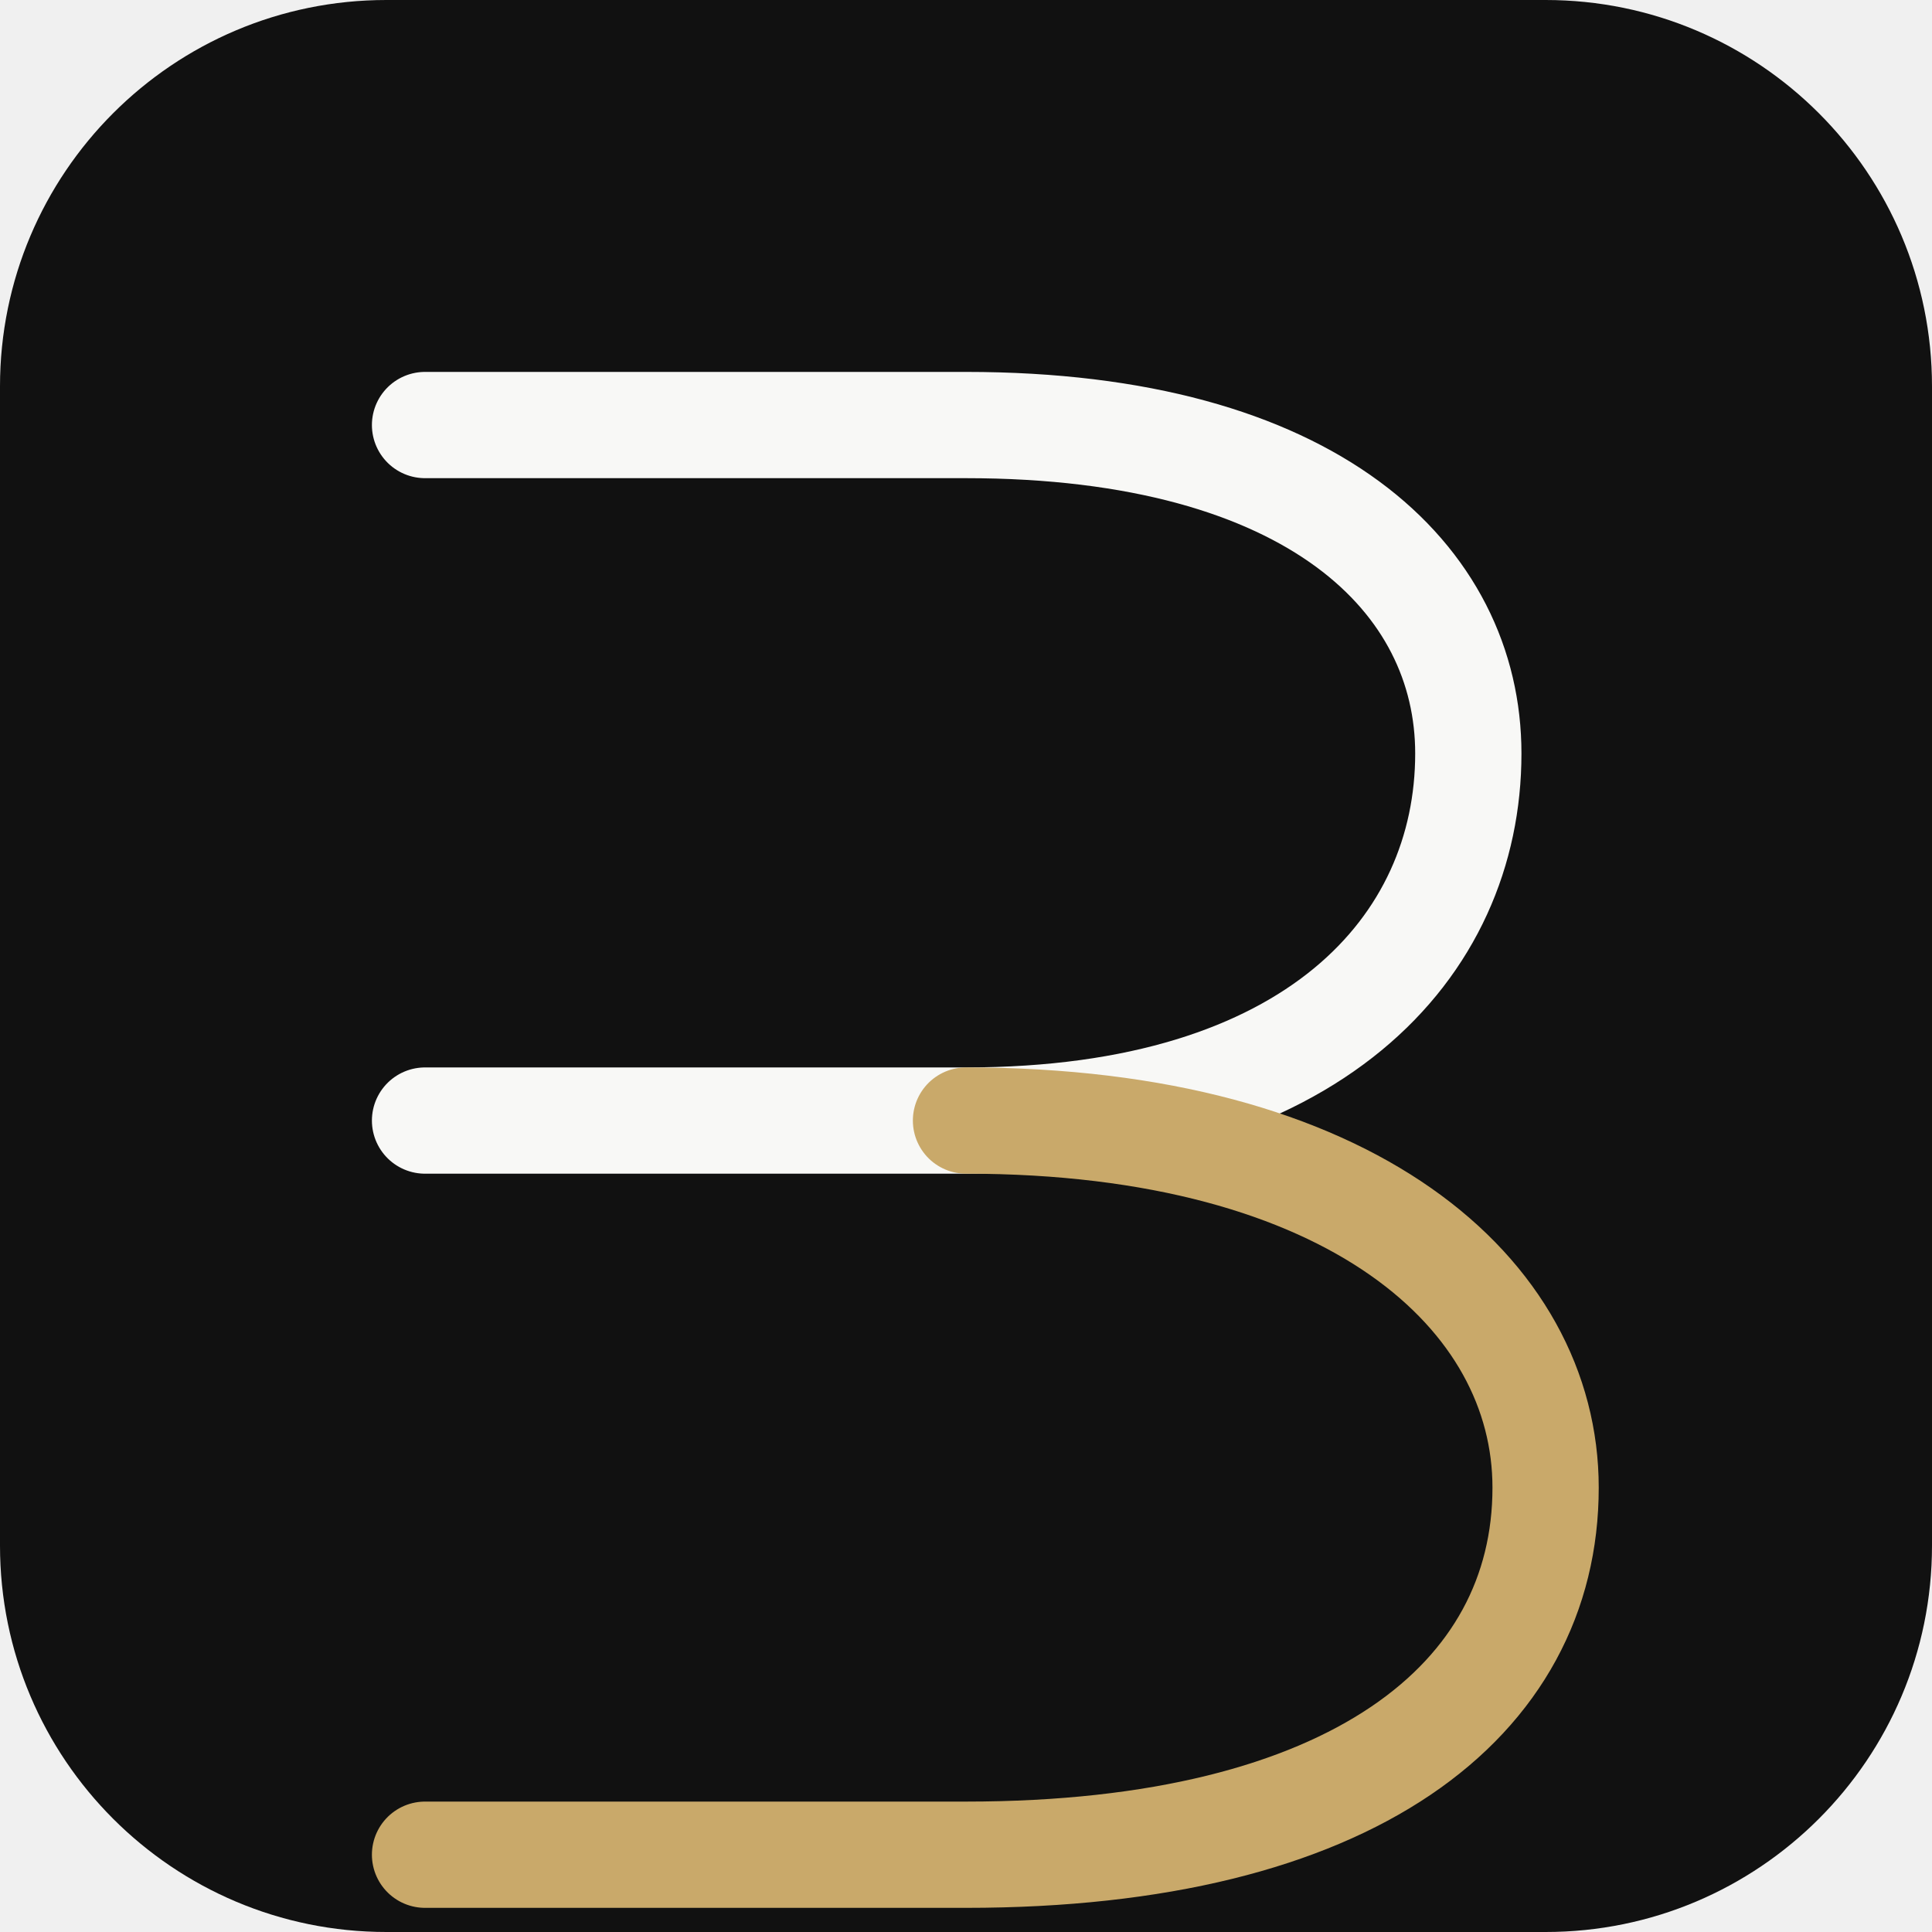
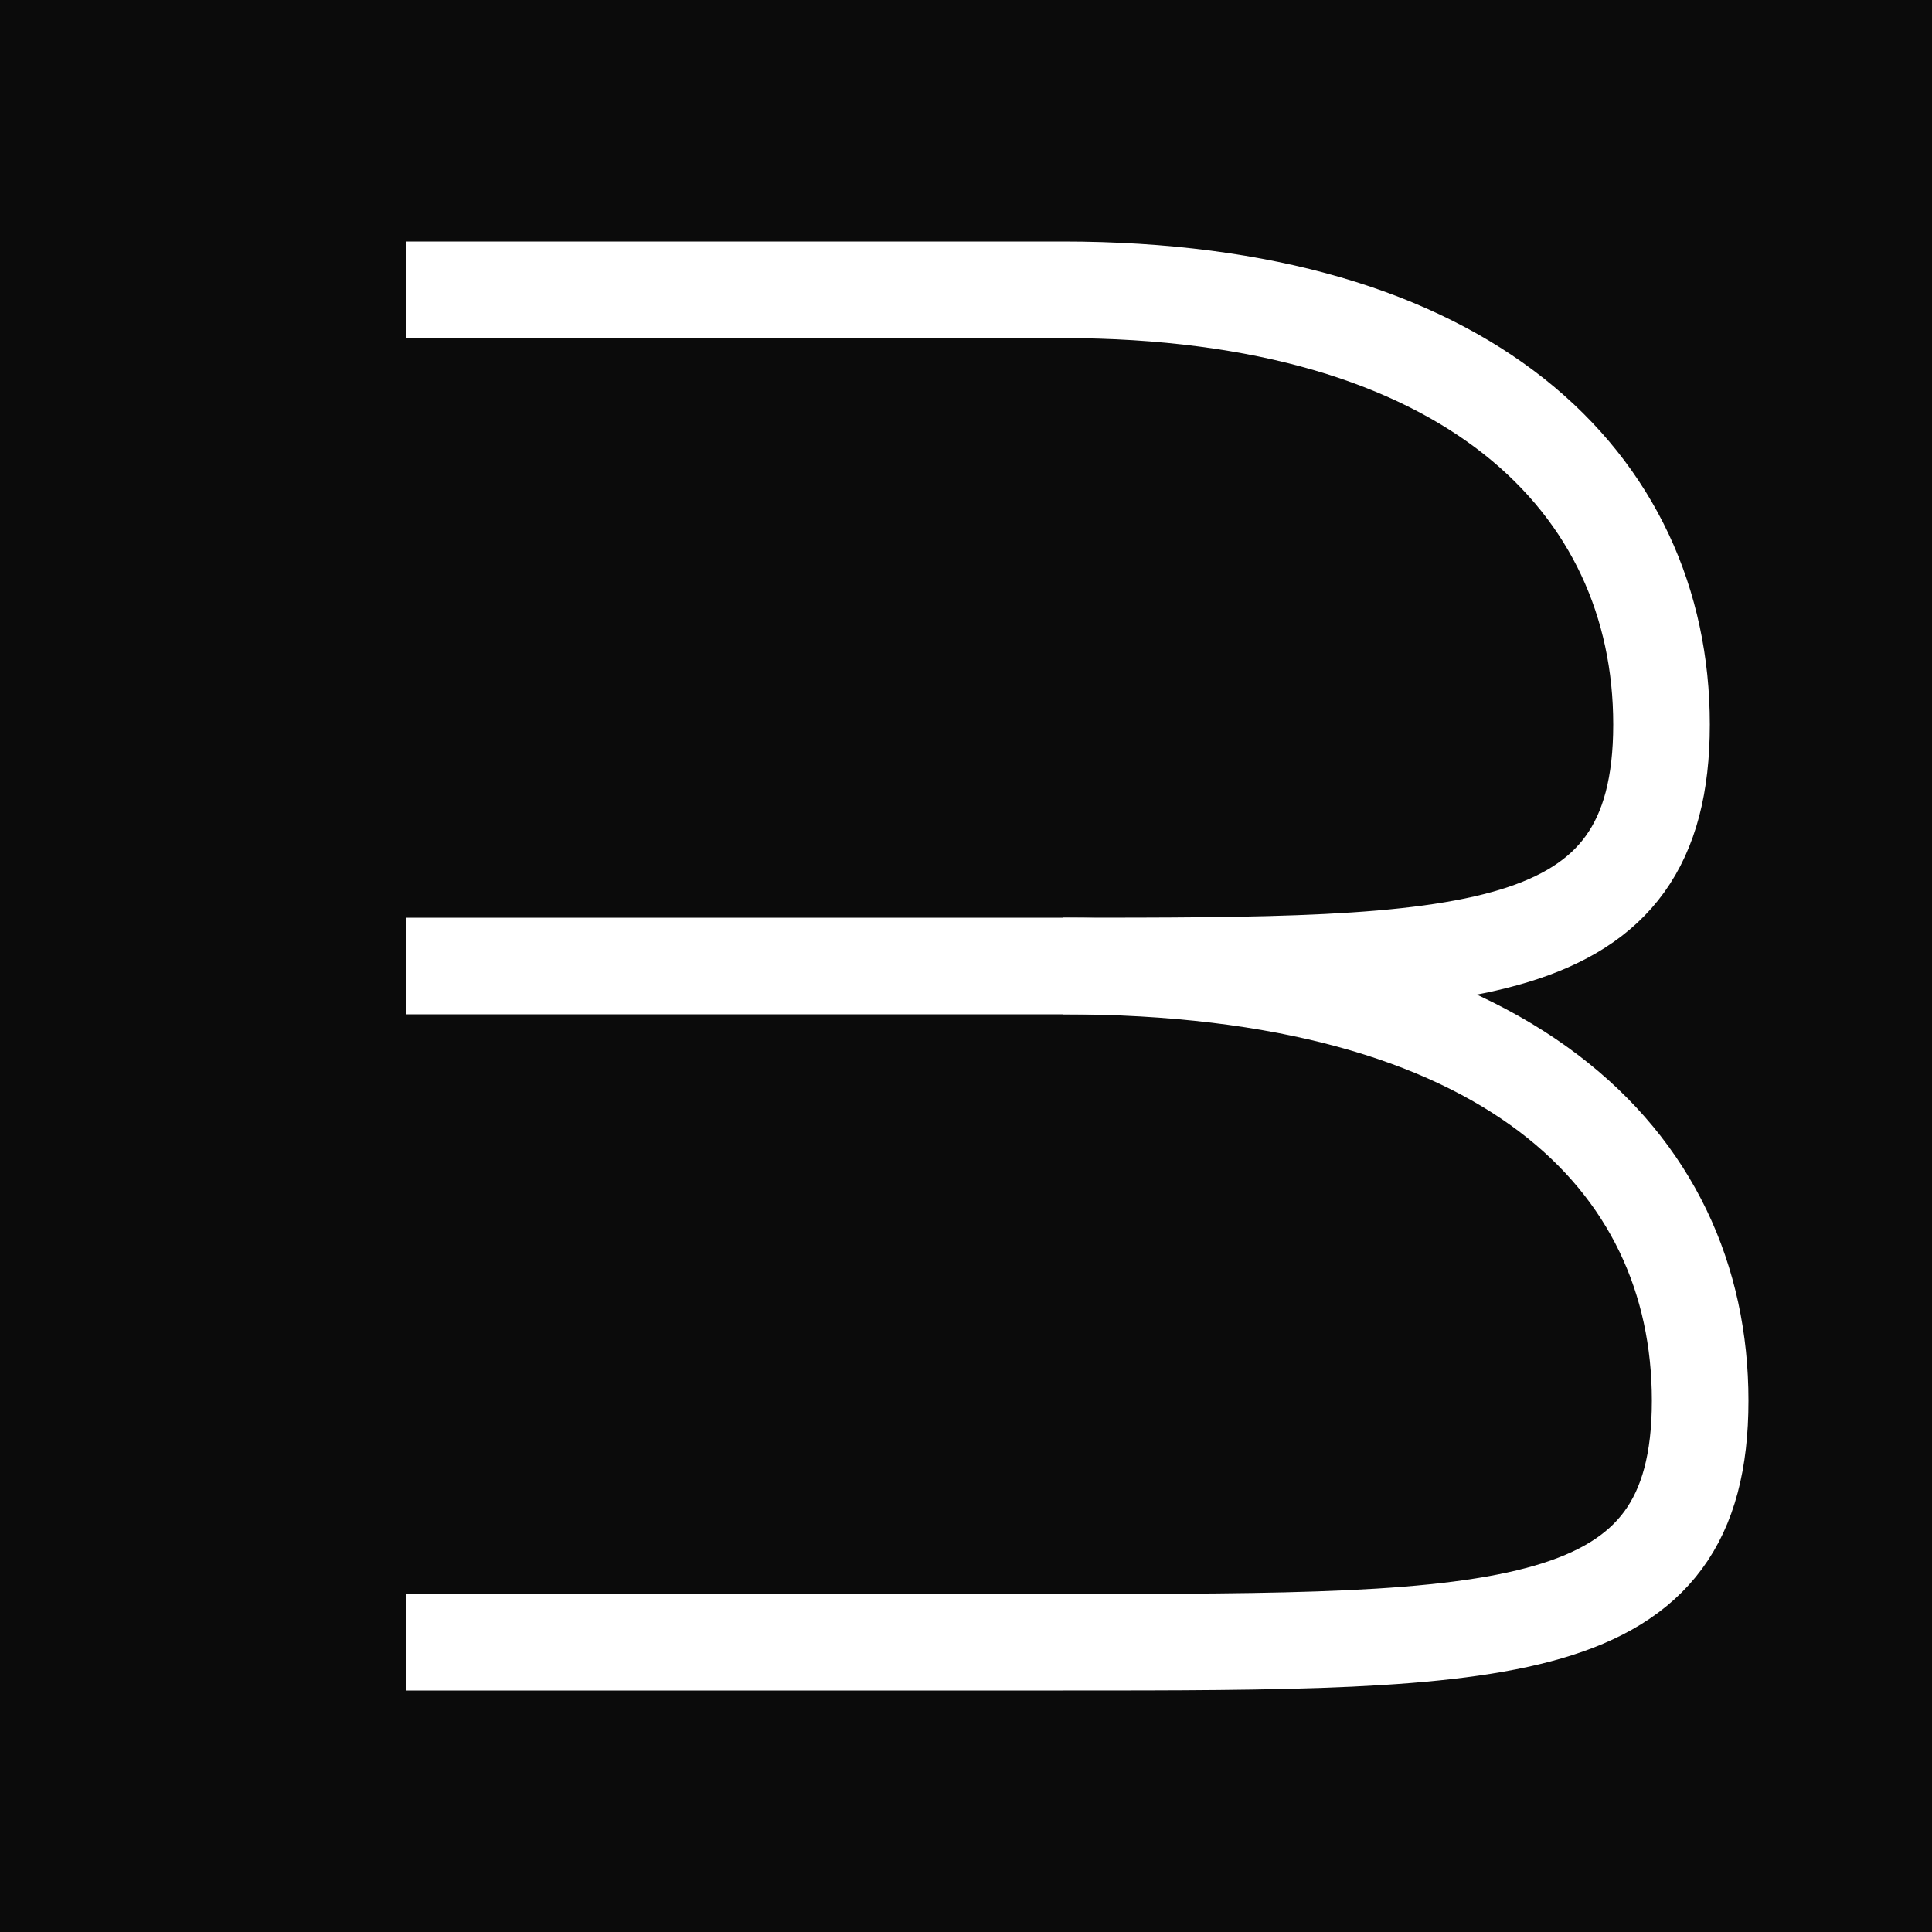
<svg xmlns="http://www.w3.org/2000/svg" viewBox="0 0 100 100">
-   <rect width="100" height="100" rx="20" fill="#111111" />
-   <g fill="none" stroke="#F8F8F6" stroke-width="5.5" stroke-linecap="round" stroke-linejoin="round">
-     <path d="M22,22 H50 C68,22 76,30 76,39 C76,49 68,58 50,58 H22" />
-     <path d="M50,58 C70,58 80,67 80,77 C80,88 70,96 50,96 H22" stroke="#C9A96A" />
+   <rect width="100" height="100" fill="#0B0B0B" />
+   <g fill="none" stroke="#FFFFFF" stroke-width="5" stroke-linecap="butt" stroke-linejoin="round">
+     <path d="M21,15 H55 C76,15 86,25 86,37.5 C86,50 76,50 55,50 H21" />
+     <path d="M55,50 C78,50 88,60 88,72.5 C88,85 78,85 55,85 H21" />
  </g>
</svg>
